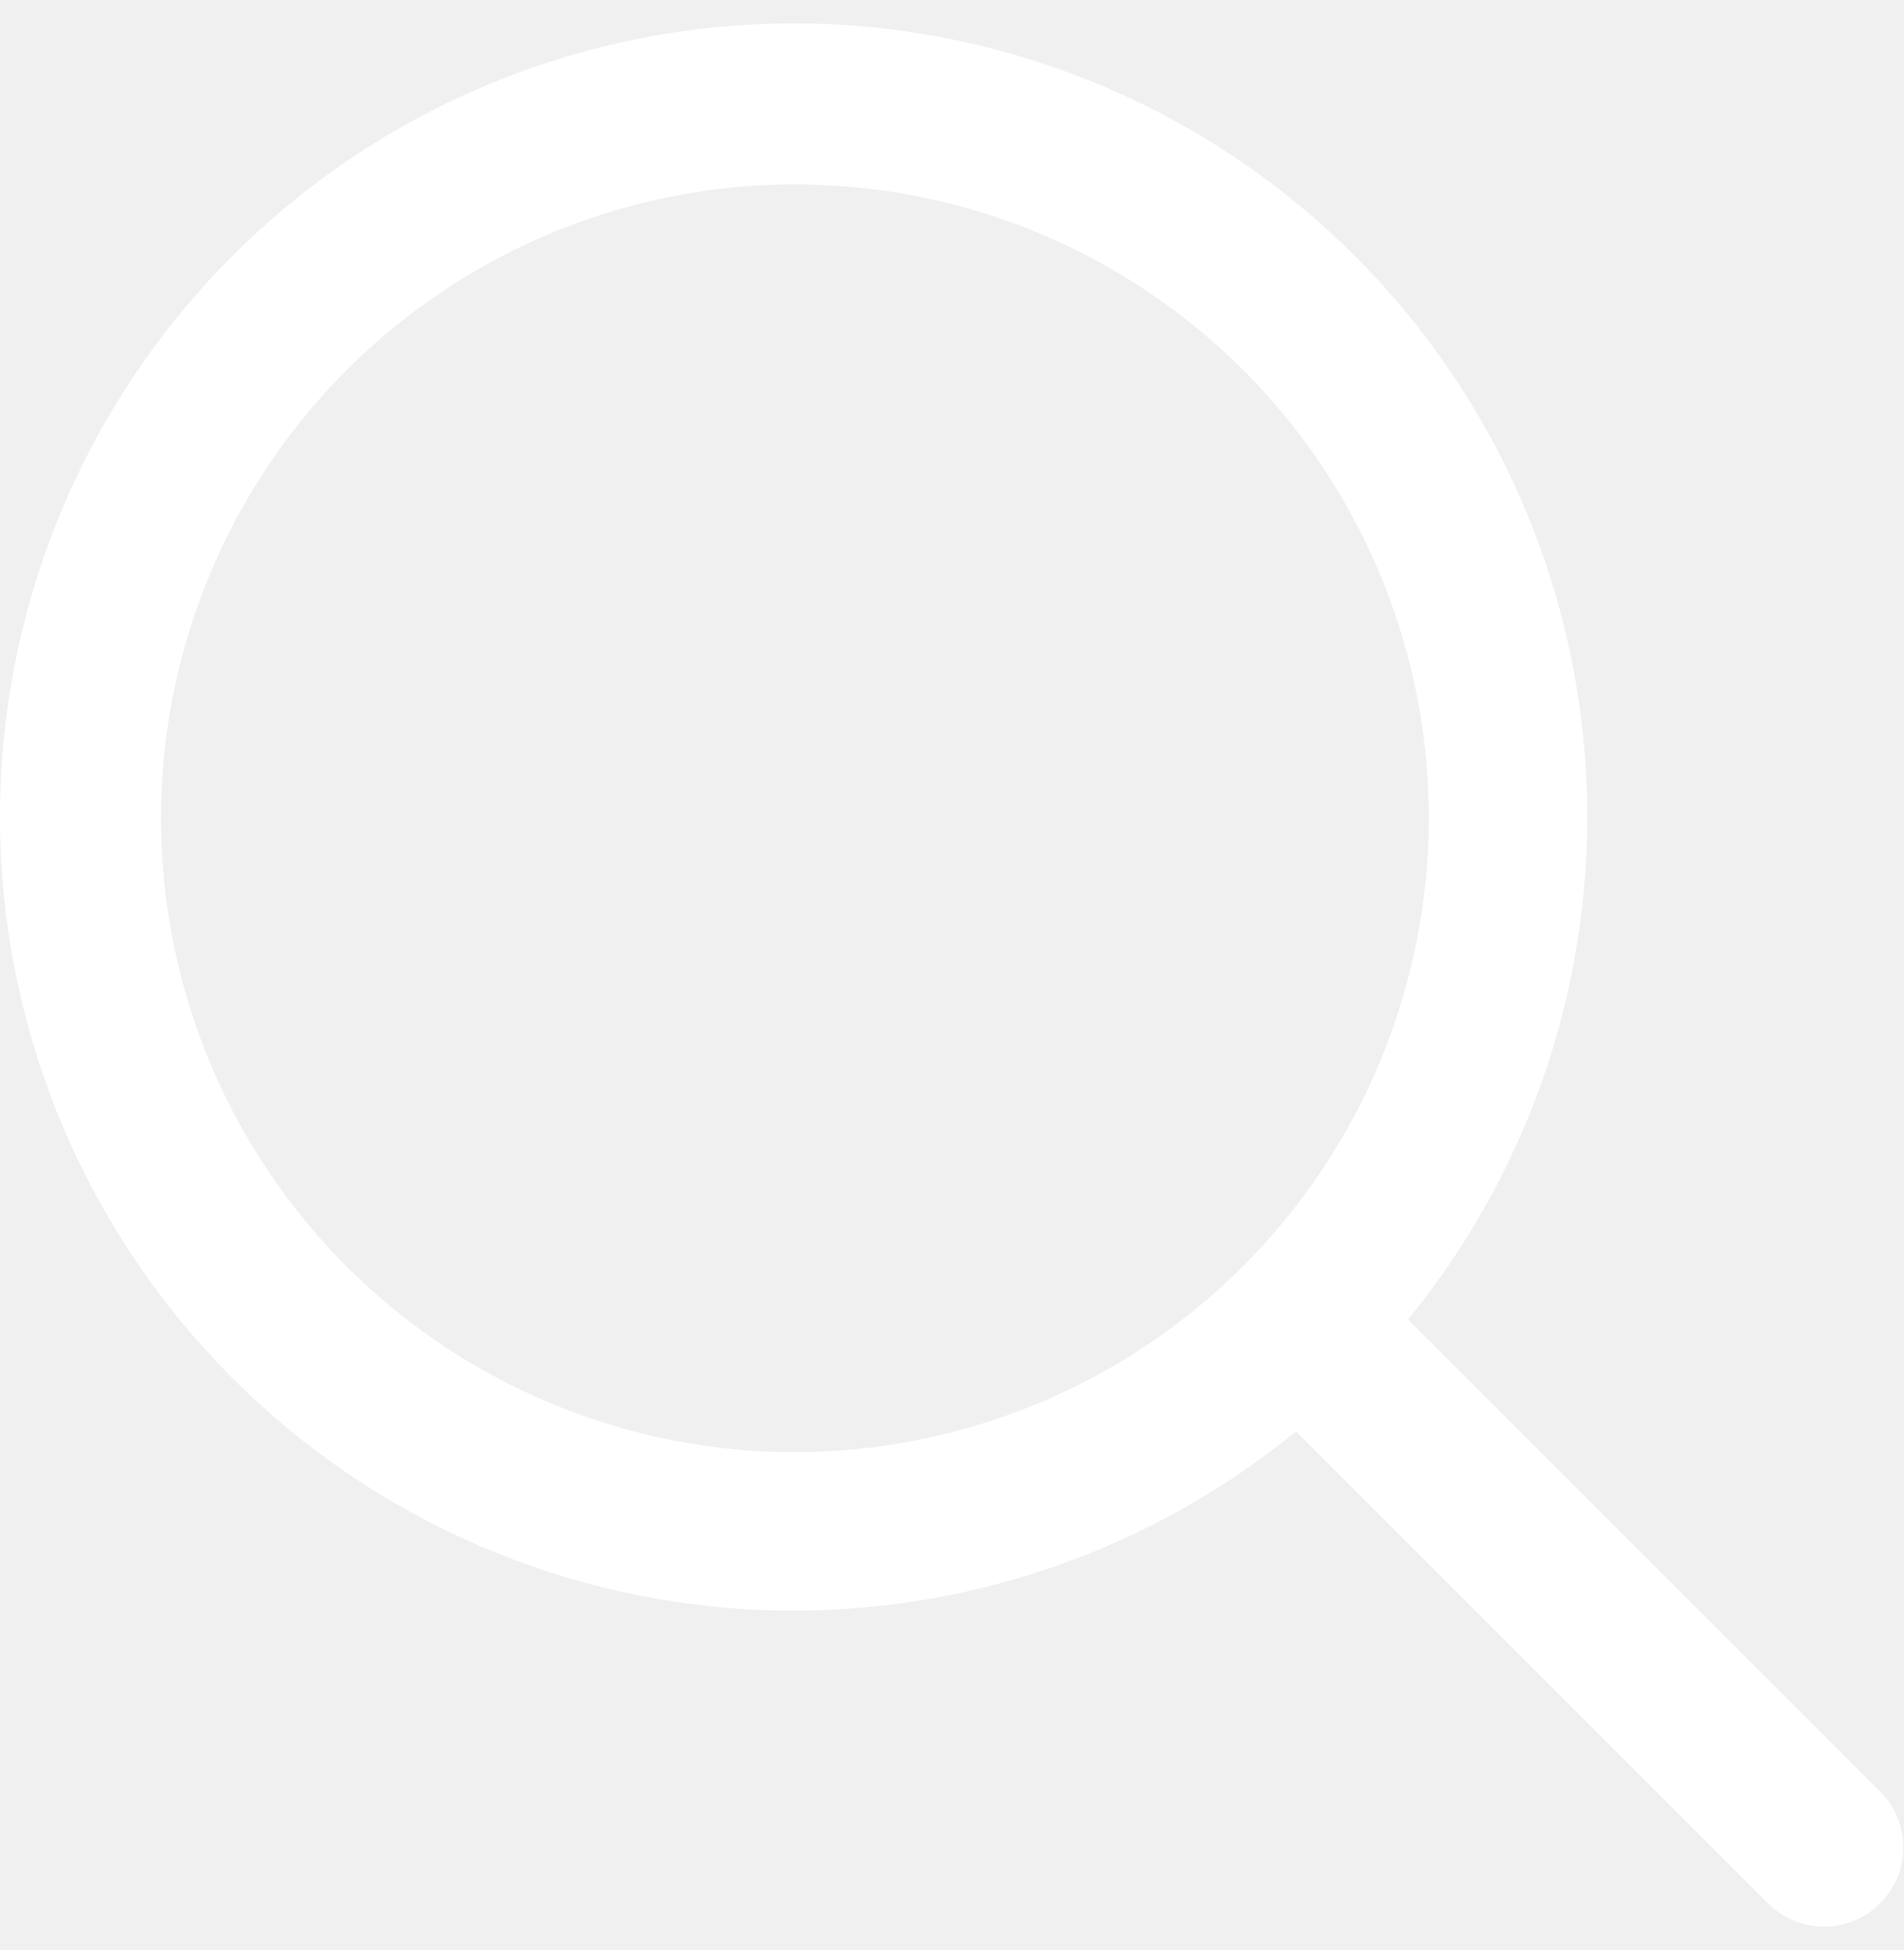
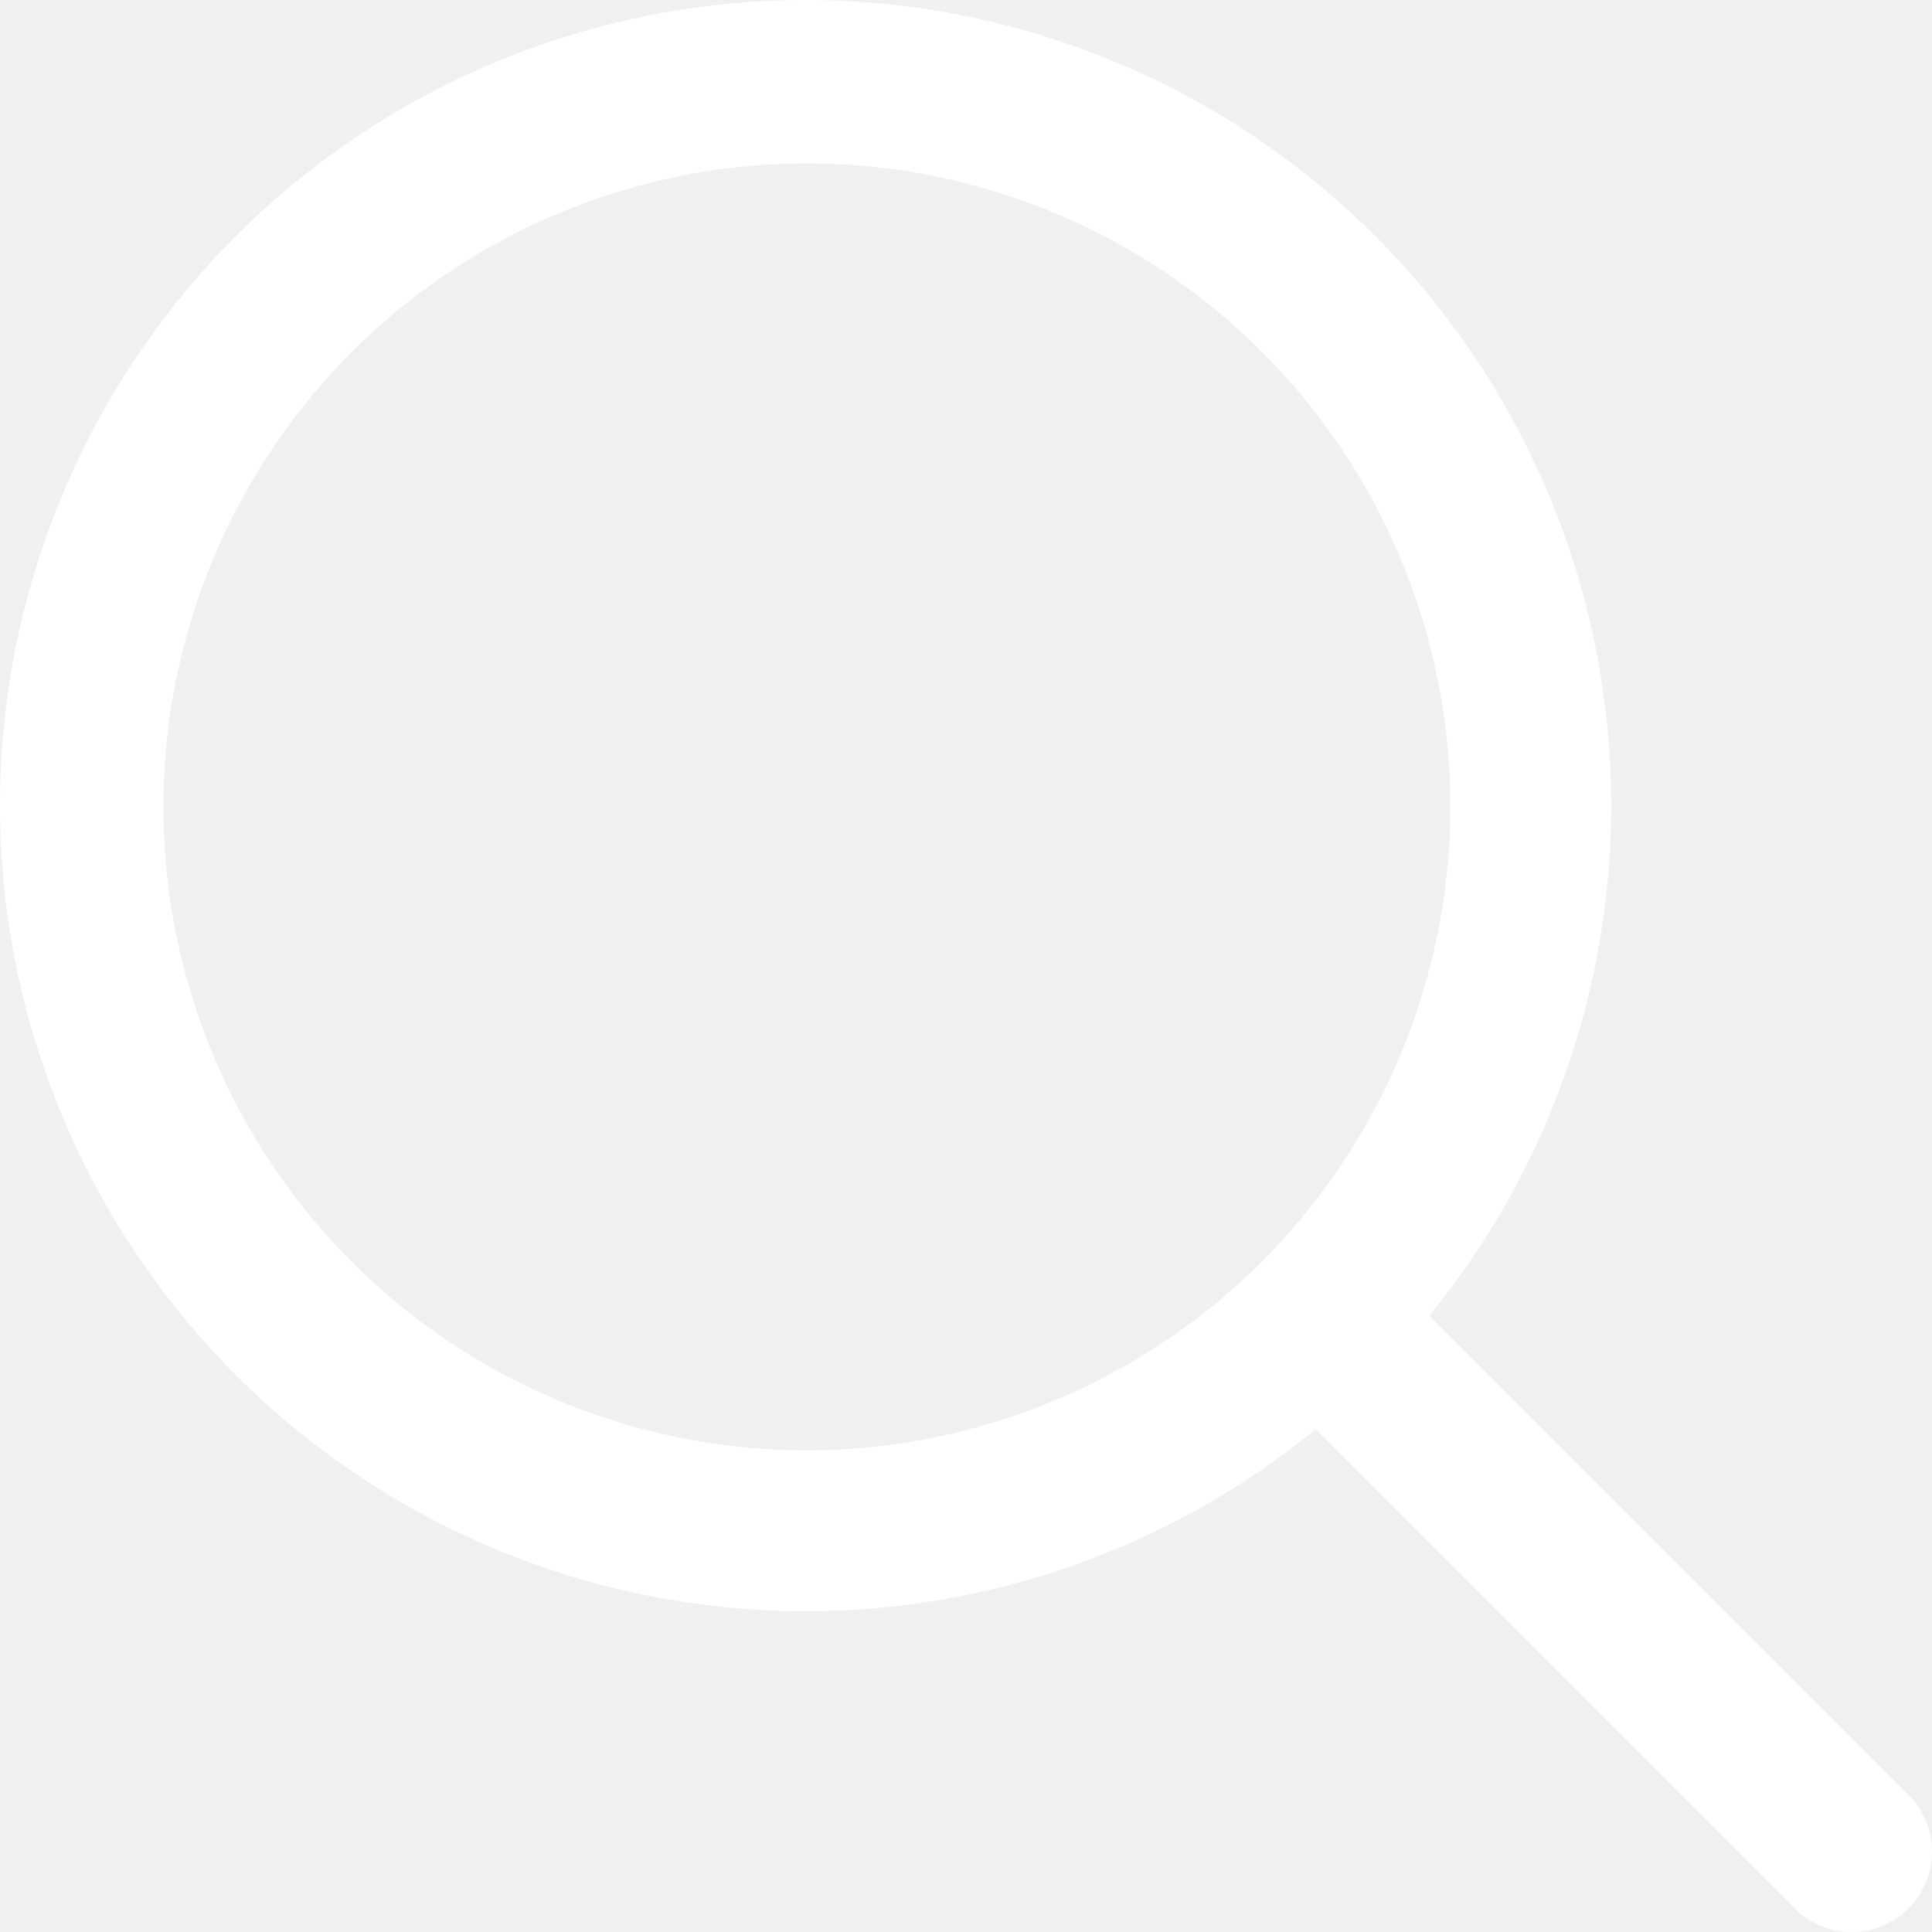
- <svg xmlns="http://www.w3.org/2000/svg" width="252.45" height="258.65" viewBox="0 0 15 15" fill="none">
+ <svg xmlns="http://www.w3.org/2000/svg" width="15" height="15" viewBox="0 0 15 15" fill="none">
  <path d="M14.825 13.942L11.097 10.214C12.113 8.972 12.612 7.386 12.492 5.786C12.372 4.186 11.641 2.693 10.451 1.617C9.261 0.54 7.703 -0.038 6.099 0.002C4.494 0.042 2.967 0.697 1.832 1.832C0.697 2.967 0.042 4.494 0.002 6.099C-0.038 7.703 0.54 9.261 1.617 10.451C2.693 11.641 4.186 12.372 5.786 12.492C7.386 12.612 8.972 12.113 10.214 11.097L13.942 14.825C14.059 14.938 14.217 15.001 14.381 15C14.545 14.999 14.701 14.933 14.817 14.817C14.933 14.701 14.999 14.545 15 14.381C15.001 14.217 14.938 14.059 14.825 13.942ZM6.265 11.261C5.277 11.261 4.311 10.968 3.489 10.419C2.668 9.87 2.027 9.09 1.649 8.177C1.271 7.264 1.172 6.259 1.365 5.29C1.558 4.321 2.034 3.431 2.732 2.732C3.431 2.034 4.321 1.558 5.29 1.365C6.259 1.172 7.264 1.271 8.177 1.649C9.09 2.027 9.87 2.668 10.419 3.489C10.968 4.311 11.261 5.277 11.261 6.265C11.259 7.589 10.732 8.859 9.796 9.796C8.859 10.732 7.589 11.259 6.265 11.261Z" fill="white" />
</svg>
